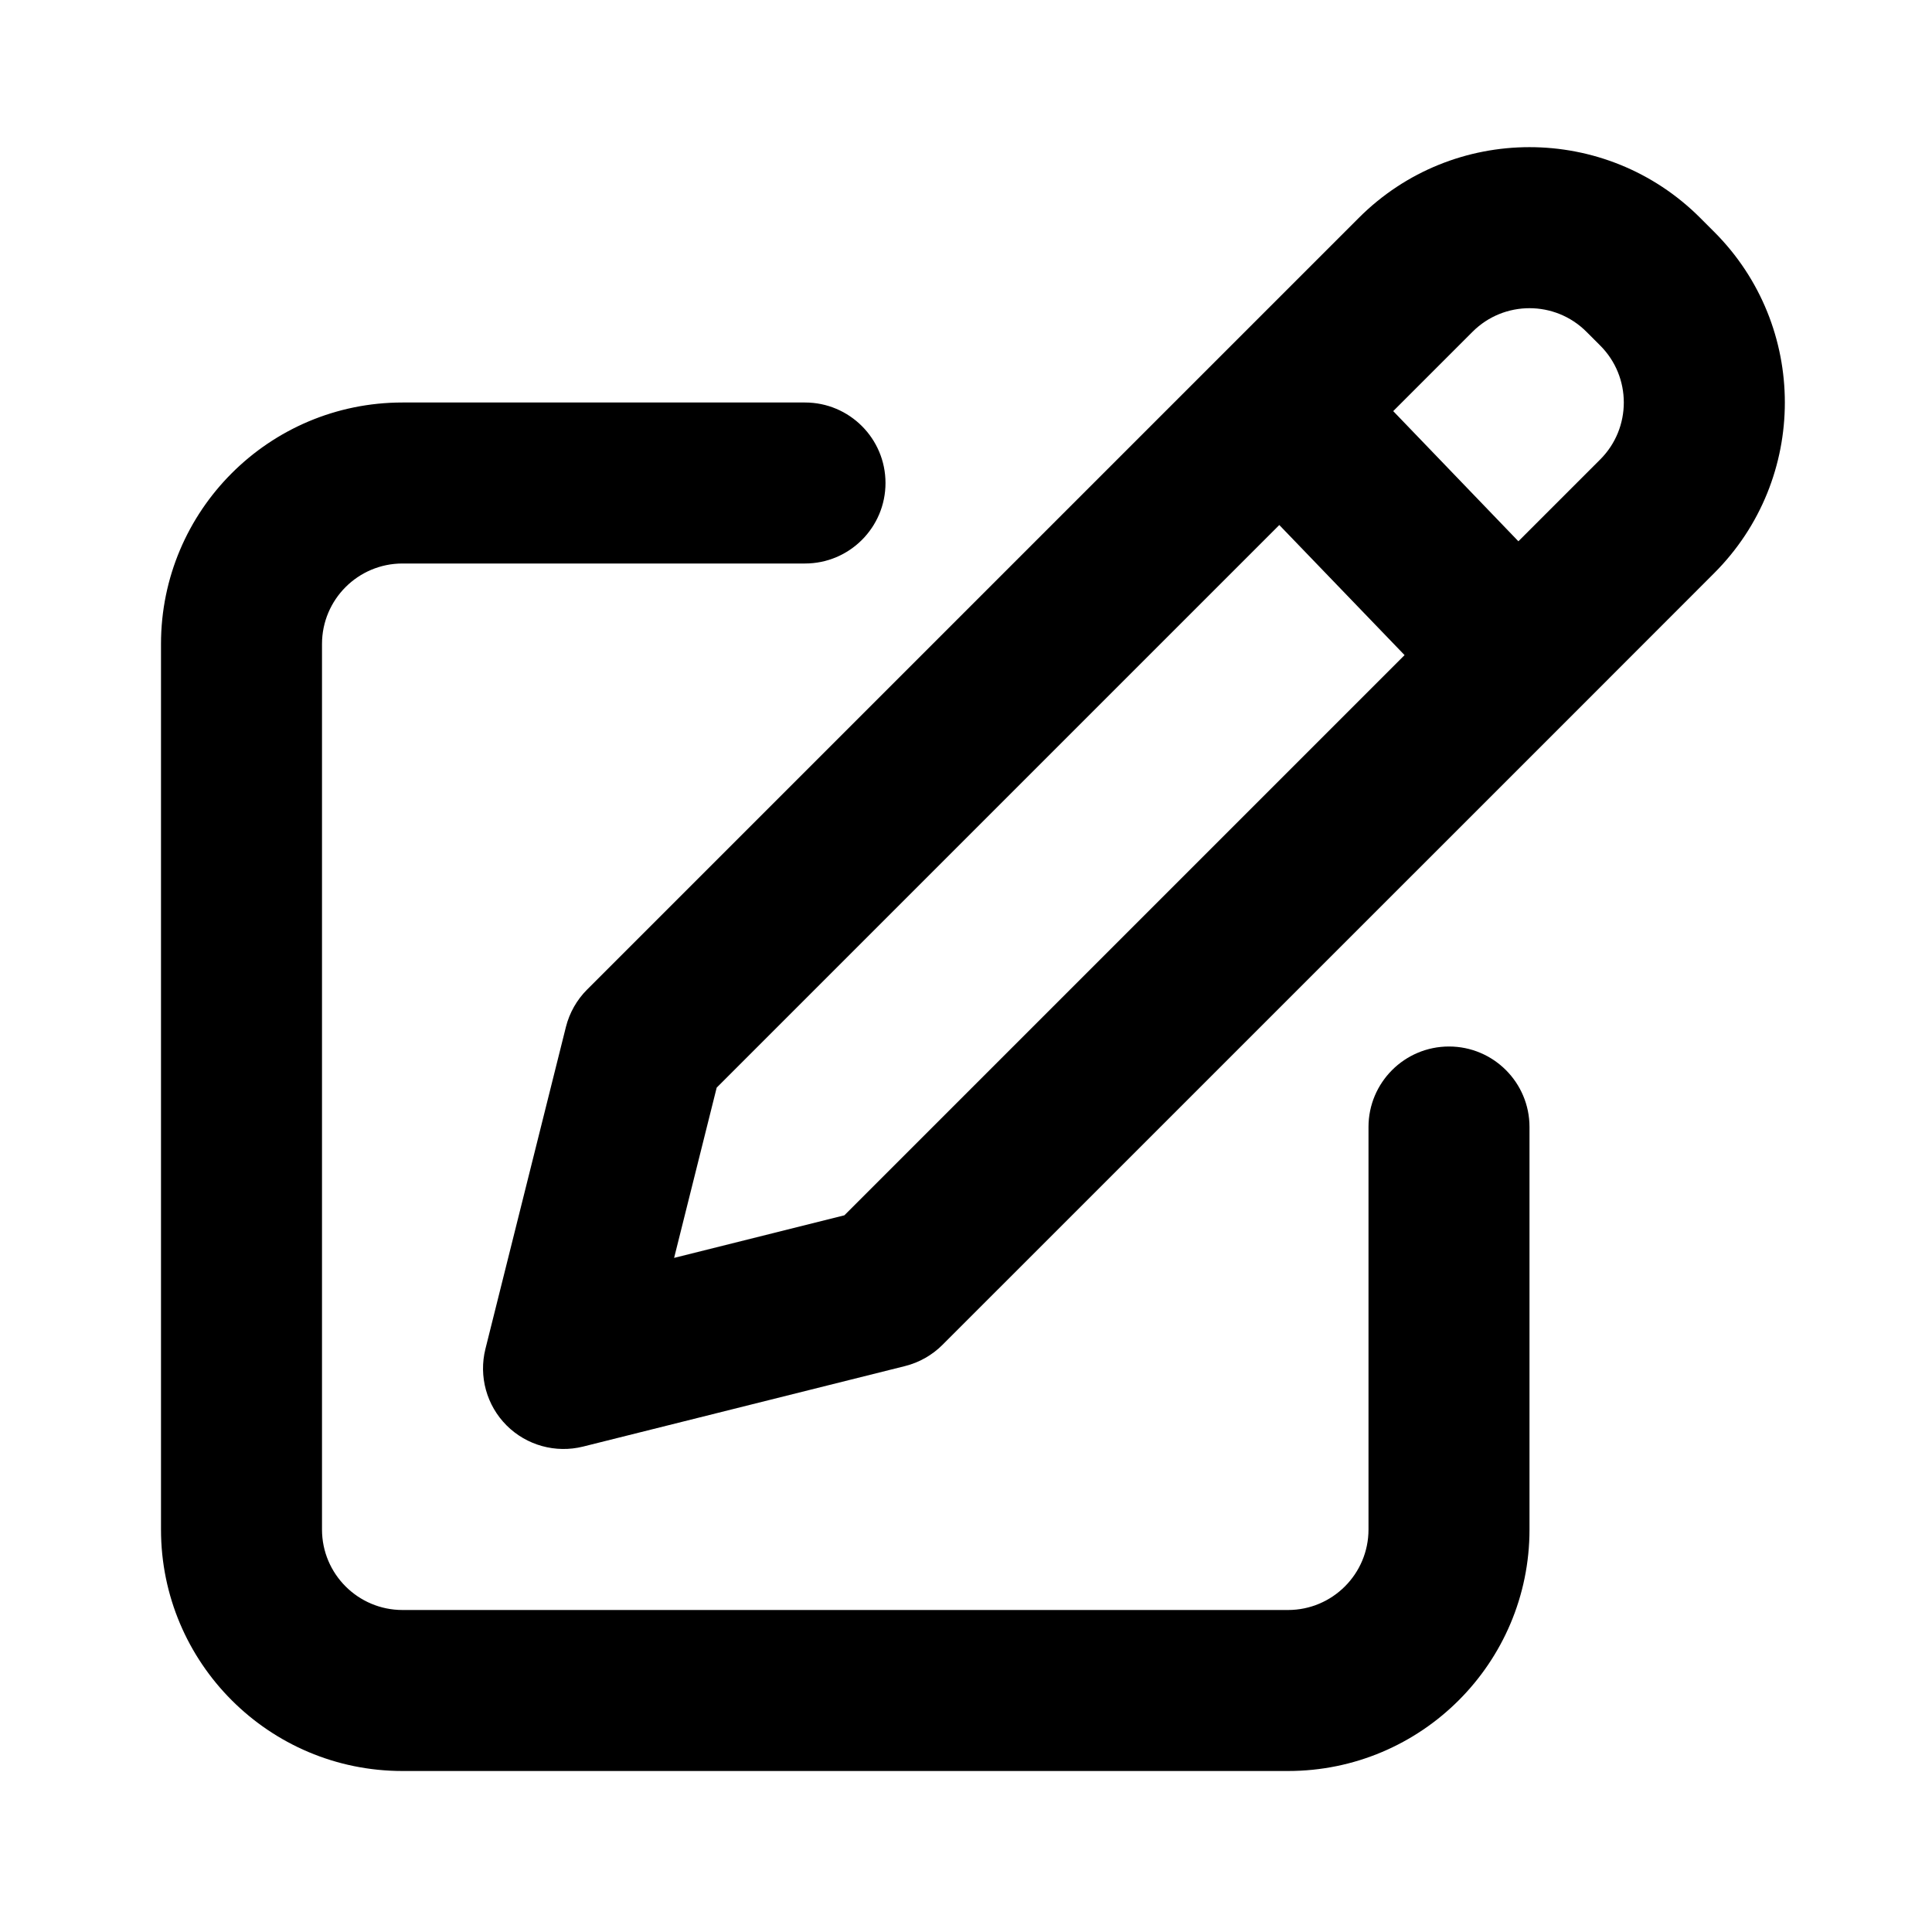
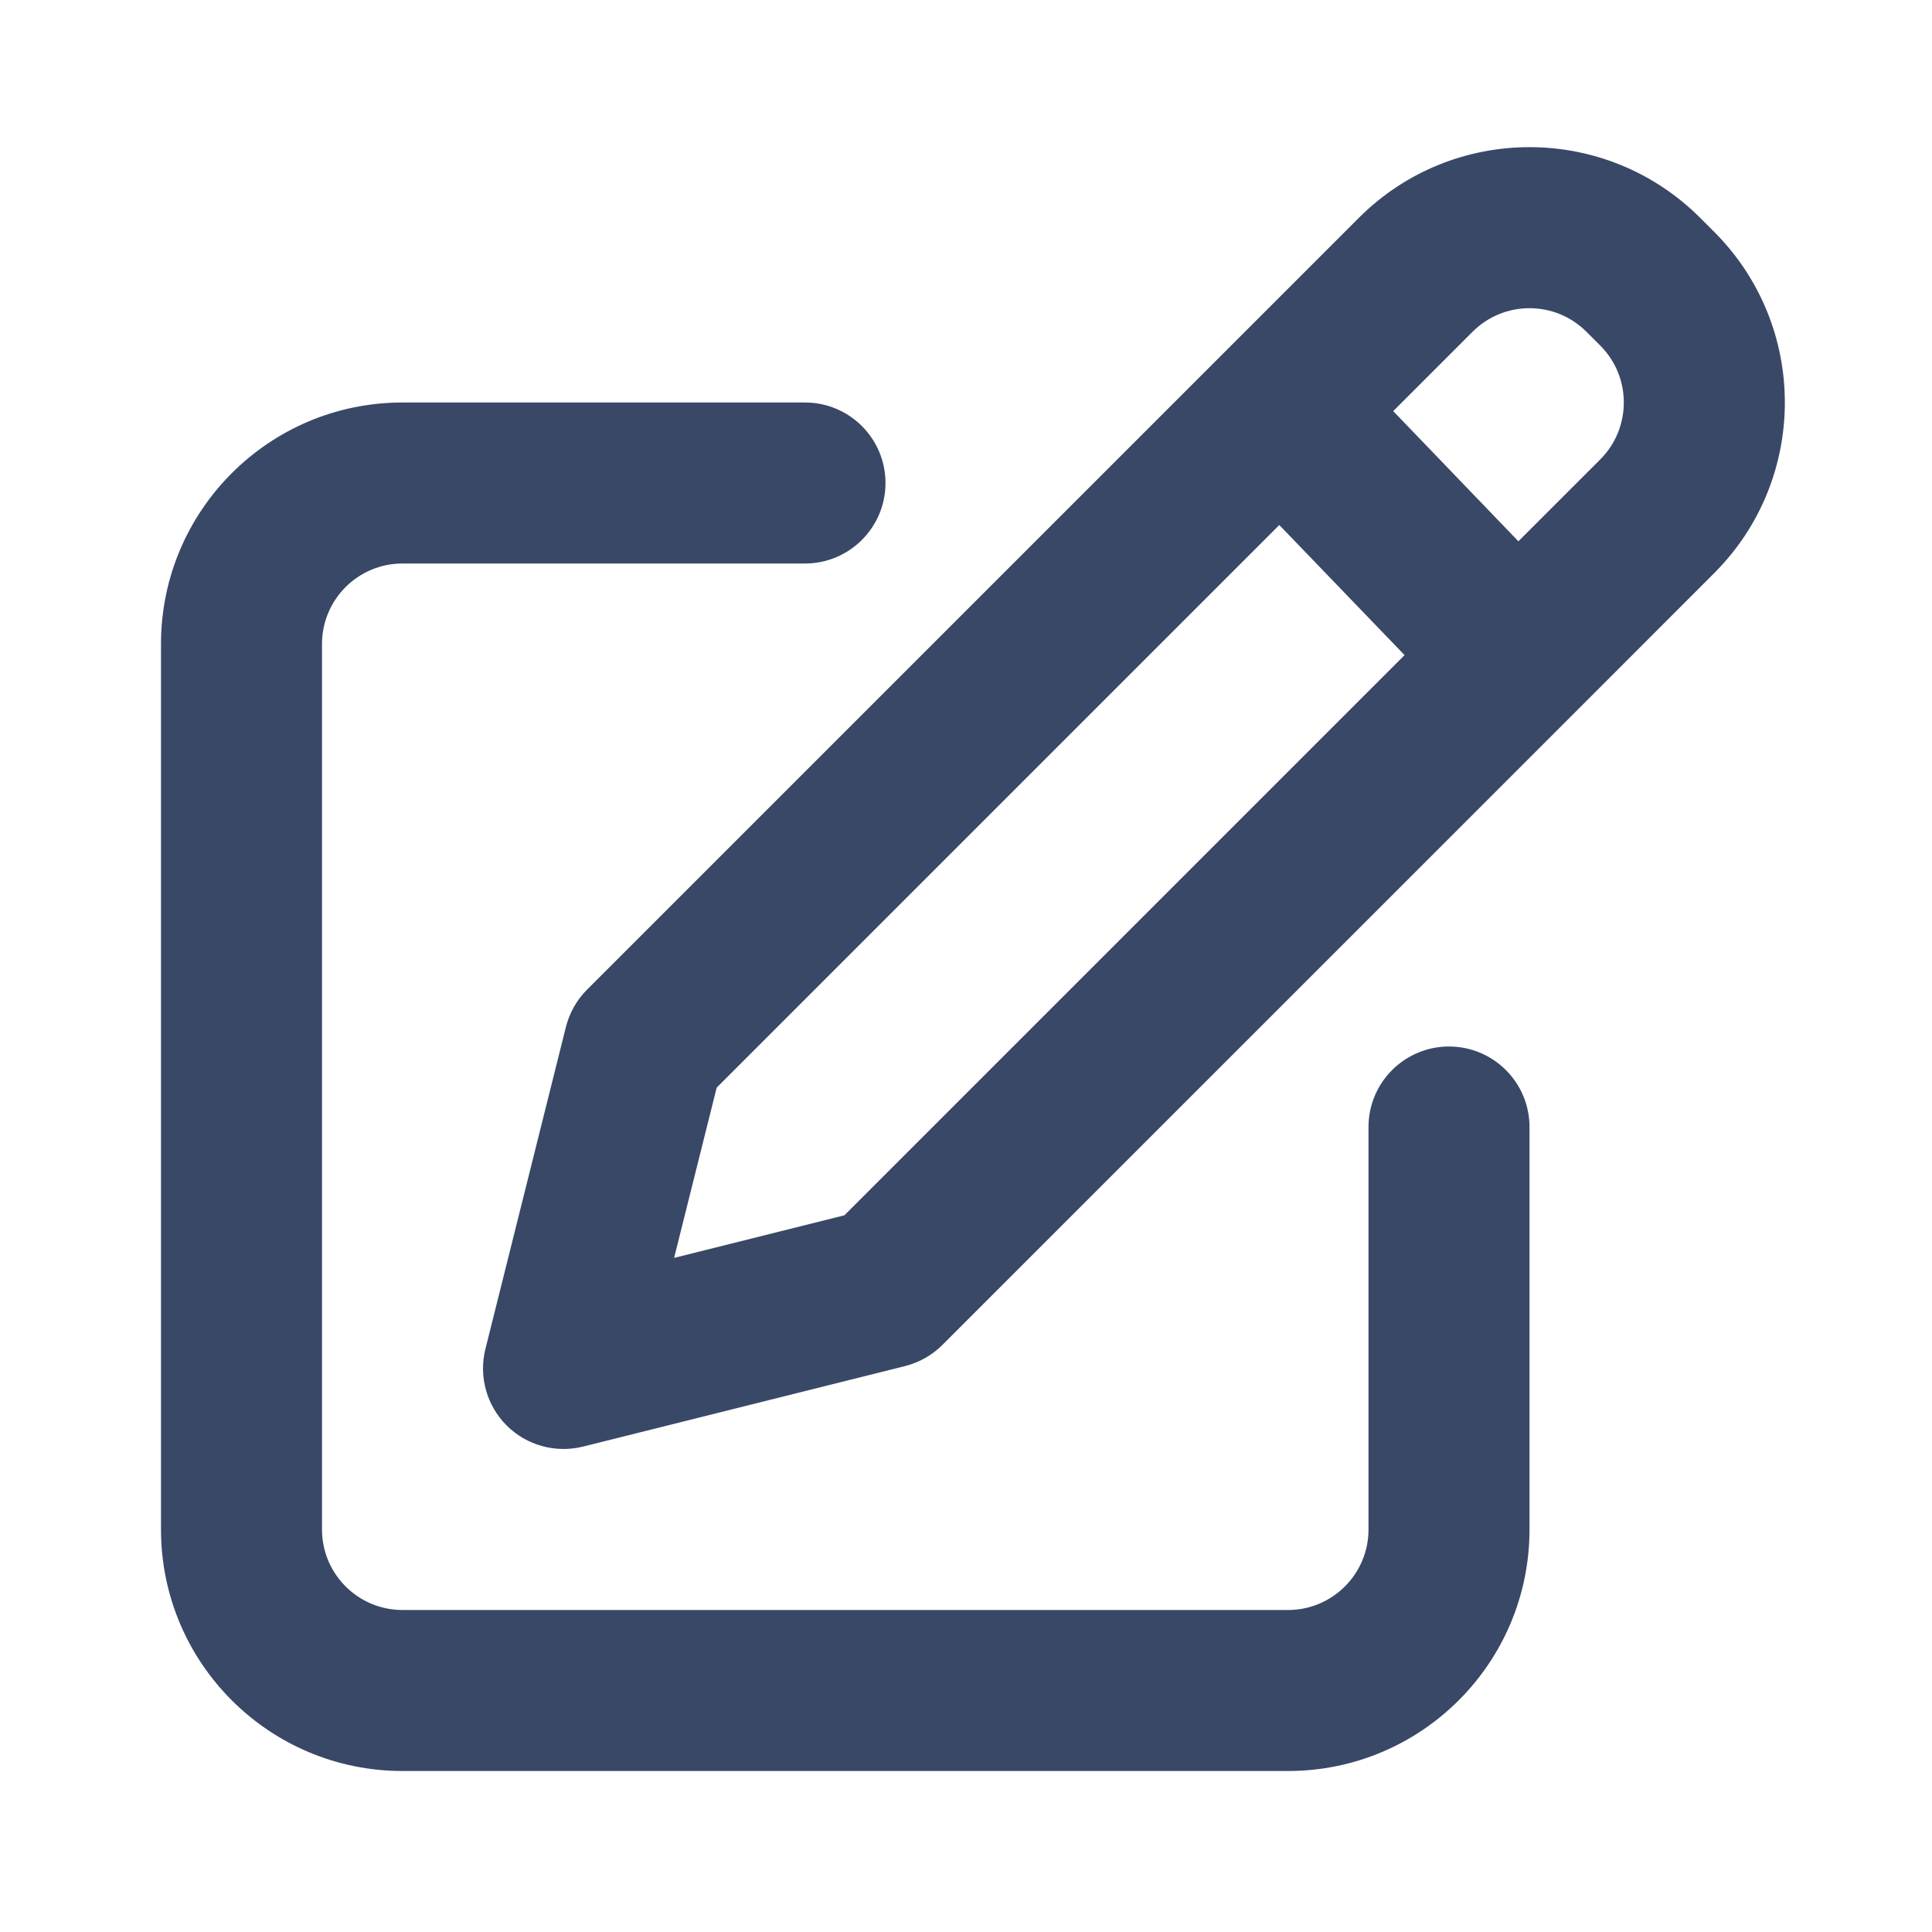
- <svg xmlns="http://www.w3.org/2000/svg" width="24" height="24" viewBox="0 0 24 24" fill="none">
-   <path fill-rule="evenodd" clip-rule="evenodd" d="M21.121 2.707C19.95 1.535 18.05 1.535 16.879 2.707L15.199 4.387L7.293 12.293C7.165 12.421 7.074 12.582 7.03 12.757L6.03 16.757C5.945 17.098 6.045 17.459 6.293 17.707C6.541 17.955 6.902 18.055 7.243 17.97L11.242 16.97C11.418 16.926 11.579 16.835 11.707 16.707L19.556 8.859L21.293 7.121C22.465 5.95 22.465 4.05 21.293 2.879L21.121 2.707ZM18.293 4.121C18.683 3.731 19.317 3.731 19.707 4.121L19.879 4.293C20.269 4.683 20.269 5.317 19.879 5.707L18.862 6.724L17.307 5.107L18.293 4.121ZM15.892 6.522L17.448 8.138L10.489 15.097L8.374 15.626L8.903 13.511L15.892 6.522ZM4 8C4 7.448 4.448 7 5 7H10C10.552 7 11 6.552 11 6C11 5.448 10.552 5 10 5H5C3.343 5 2 6.343 2 8V19C2 20.657 3.343 22 5 22H16C17.657 22 19 20.657 19 19V14C19 13.448 18.552 13 18 13C17.448 13 17 13.448 17 14V19C17 19.552 16.552 20 16 20H5C4.448 20 4 19.552 4 19V8Z" fill="#000000" />
+ <svg xmlns="http://www.w3.org/2000/svg" width="20" height="20" viewBox="0 0 24 24" fill="none">
+   <path fill-rule="evenodd" clip-rule="evenodd" d="M21.121 2.707C19.95 1.535 18.05 1.535 16.879 2.707L15.199 4.387L7.293 12.293C7.165 12.421 7.074 12.582 7.03 12.757L6.03 16.757C5.945 17.098 6.045 17.459 6.293 17.707C6.541 17.955 6.902 18.055 7.243 17.97L11.242 16.97C11.418 16.926 11.579 16.835 11.707 16.707L19.556 8.859L21.293 7.121C22.465 5.95 22.465 4.05 21.293 2.879L21.121 2.707ZM18.293 4.121C18.683 3.731 19.317 3.731 19.707 4.121L19.879 4.293C20.269 4.683 20.269 5.317 19.879 5.707L18.862 6.724L17.307 5.107L18.293 4.121ZM15.892 6.522L17.448 8.138L10.489 15.097L8.374 15.626L8.903 13.511L15.892 6.522ZM4 8C4 7.448 4.448 7 5 7H10C10.552 7 11 6.552 11 6C11 5.448 10.552 5 10 5H5C3.343 5 2 6.343 2 8V19C2 20.657 3.343 22 5 22H16C17.657 22 19 20.657 19 19V14C19 13.448 18.552 13 18 13C17.448 13 17 13.448 17 14V19C17 19.552 16.552 20 16 20H5C4.448 20 4 19.552 4 19V8Z" fill="#394867" />
</svg>
